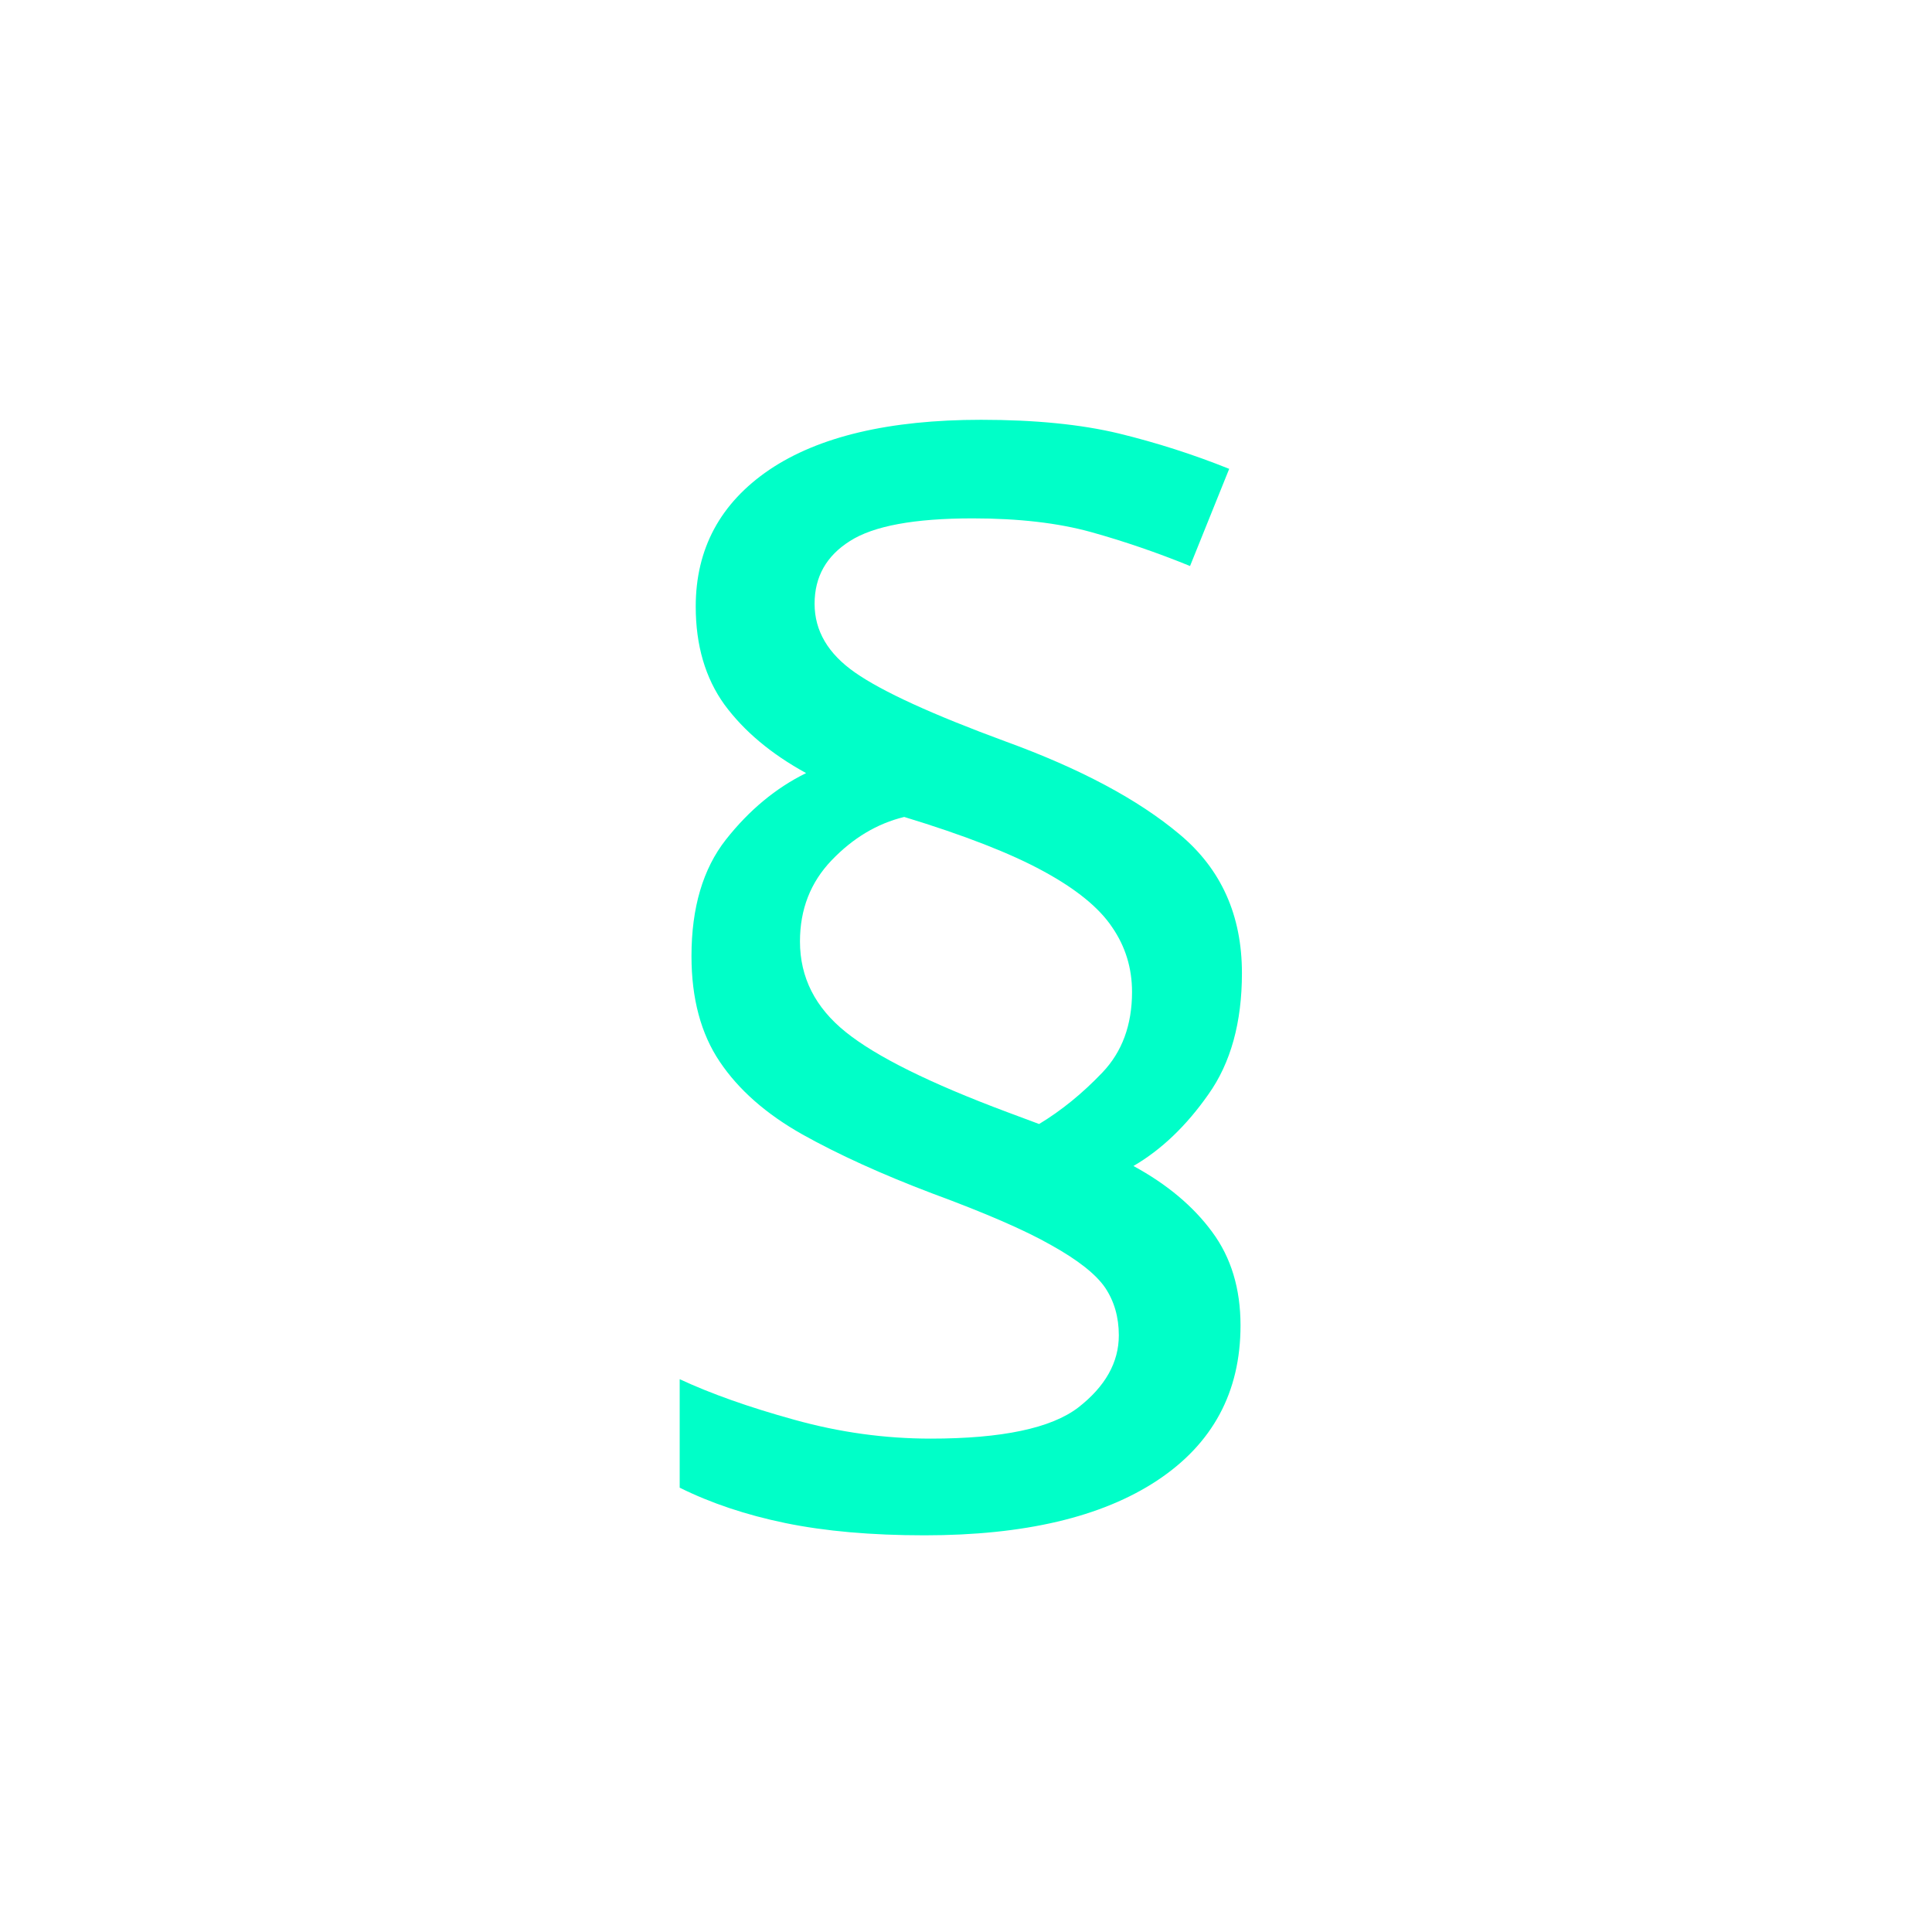
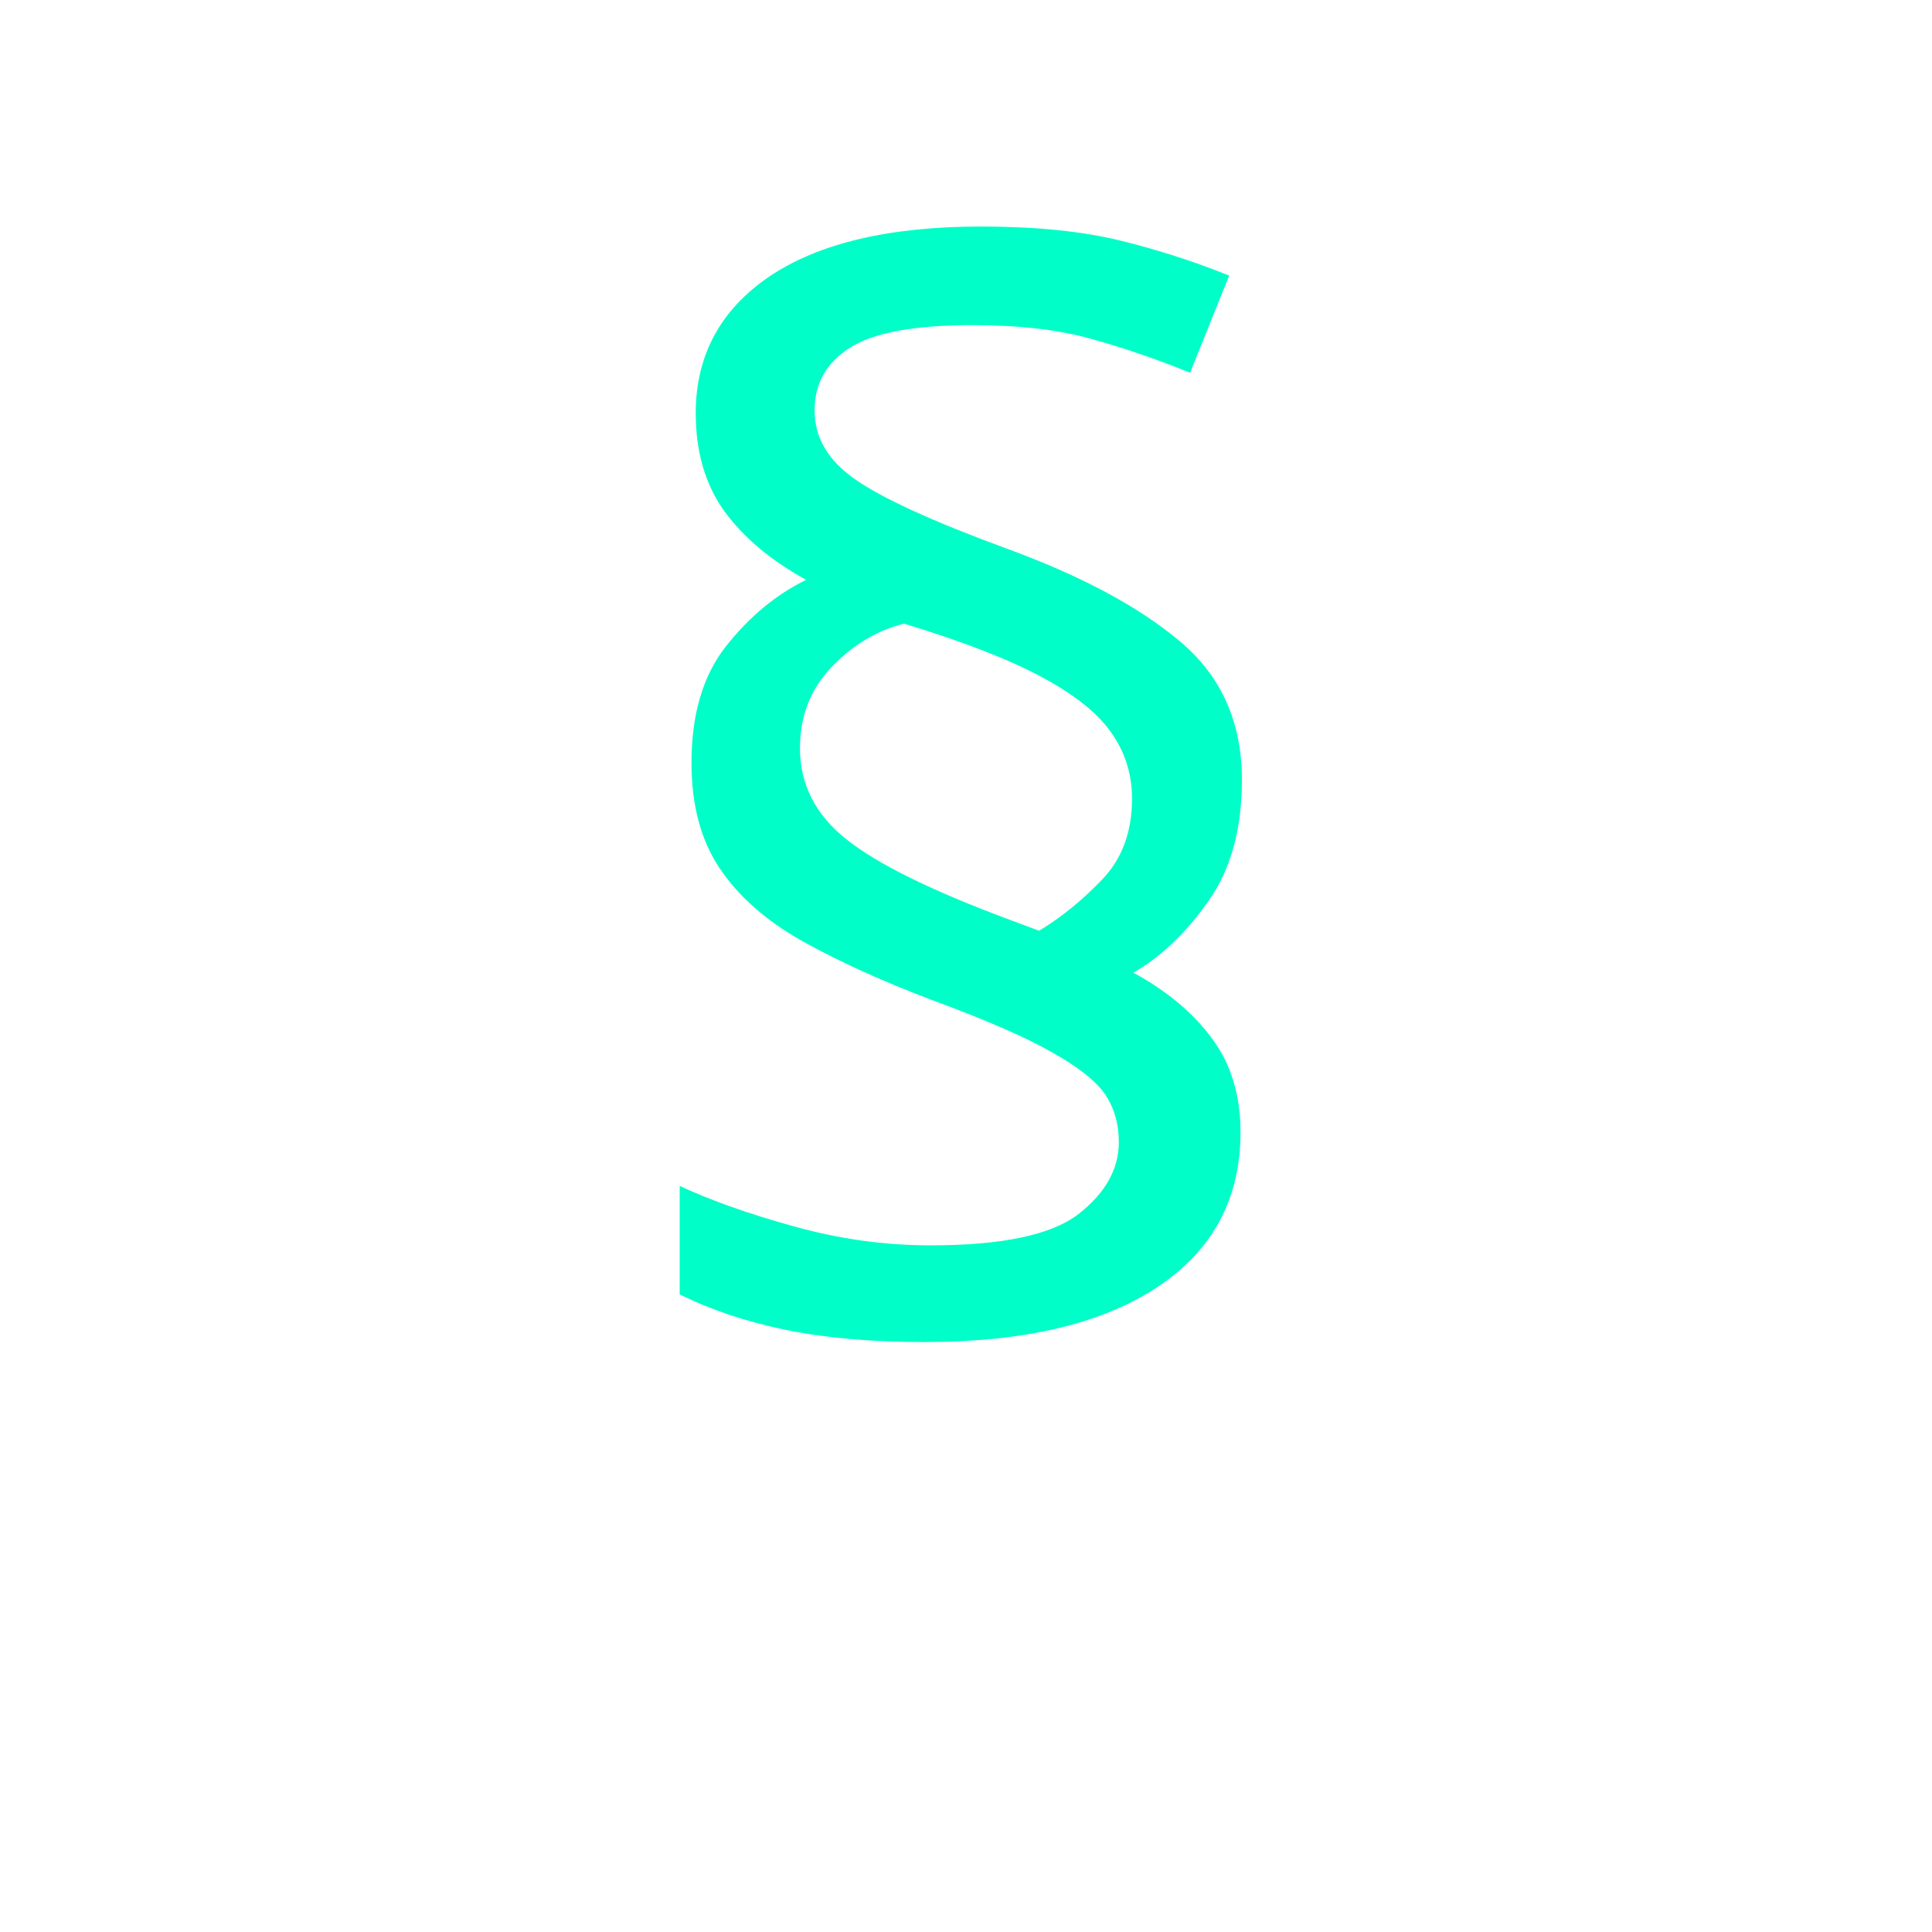
<svg xmlns="http://www.w3.org/2000/svg" width="64" height="64" viewBox="0 0 64 64">
-   <text x="50%" y="50%" fill="#00FFC8" font-size="48" text-anchor="middle" dominant-baseline="central" font-family="sans-serif">§</text>
+   <text x="50%" y="40%" fill="#00FFC8" font-size="48" text-anchor="middle" dominant-baseline="central" font-family="sans-serif">§</text>
</svg>
